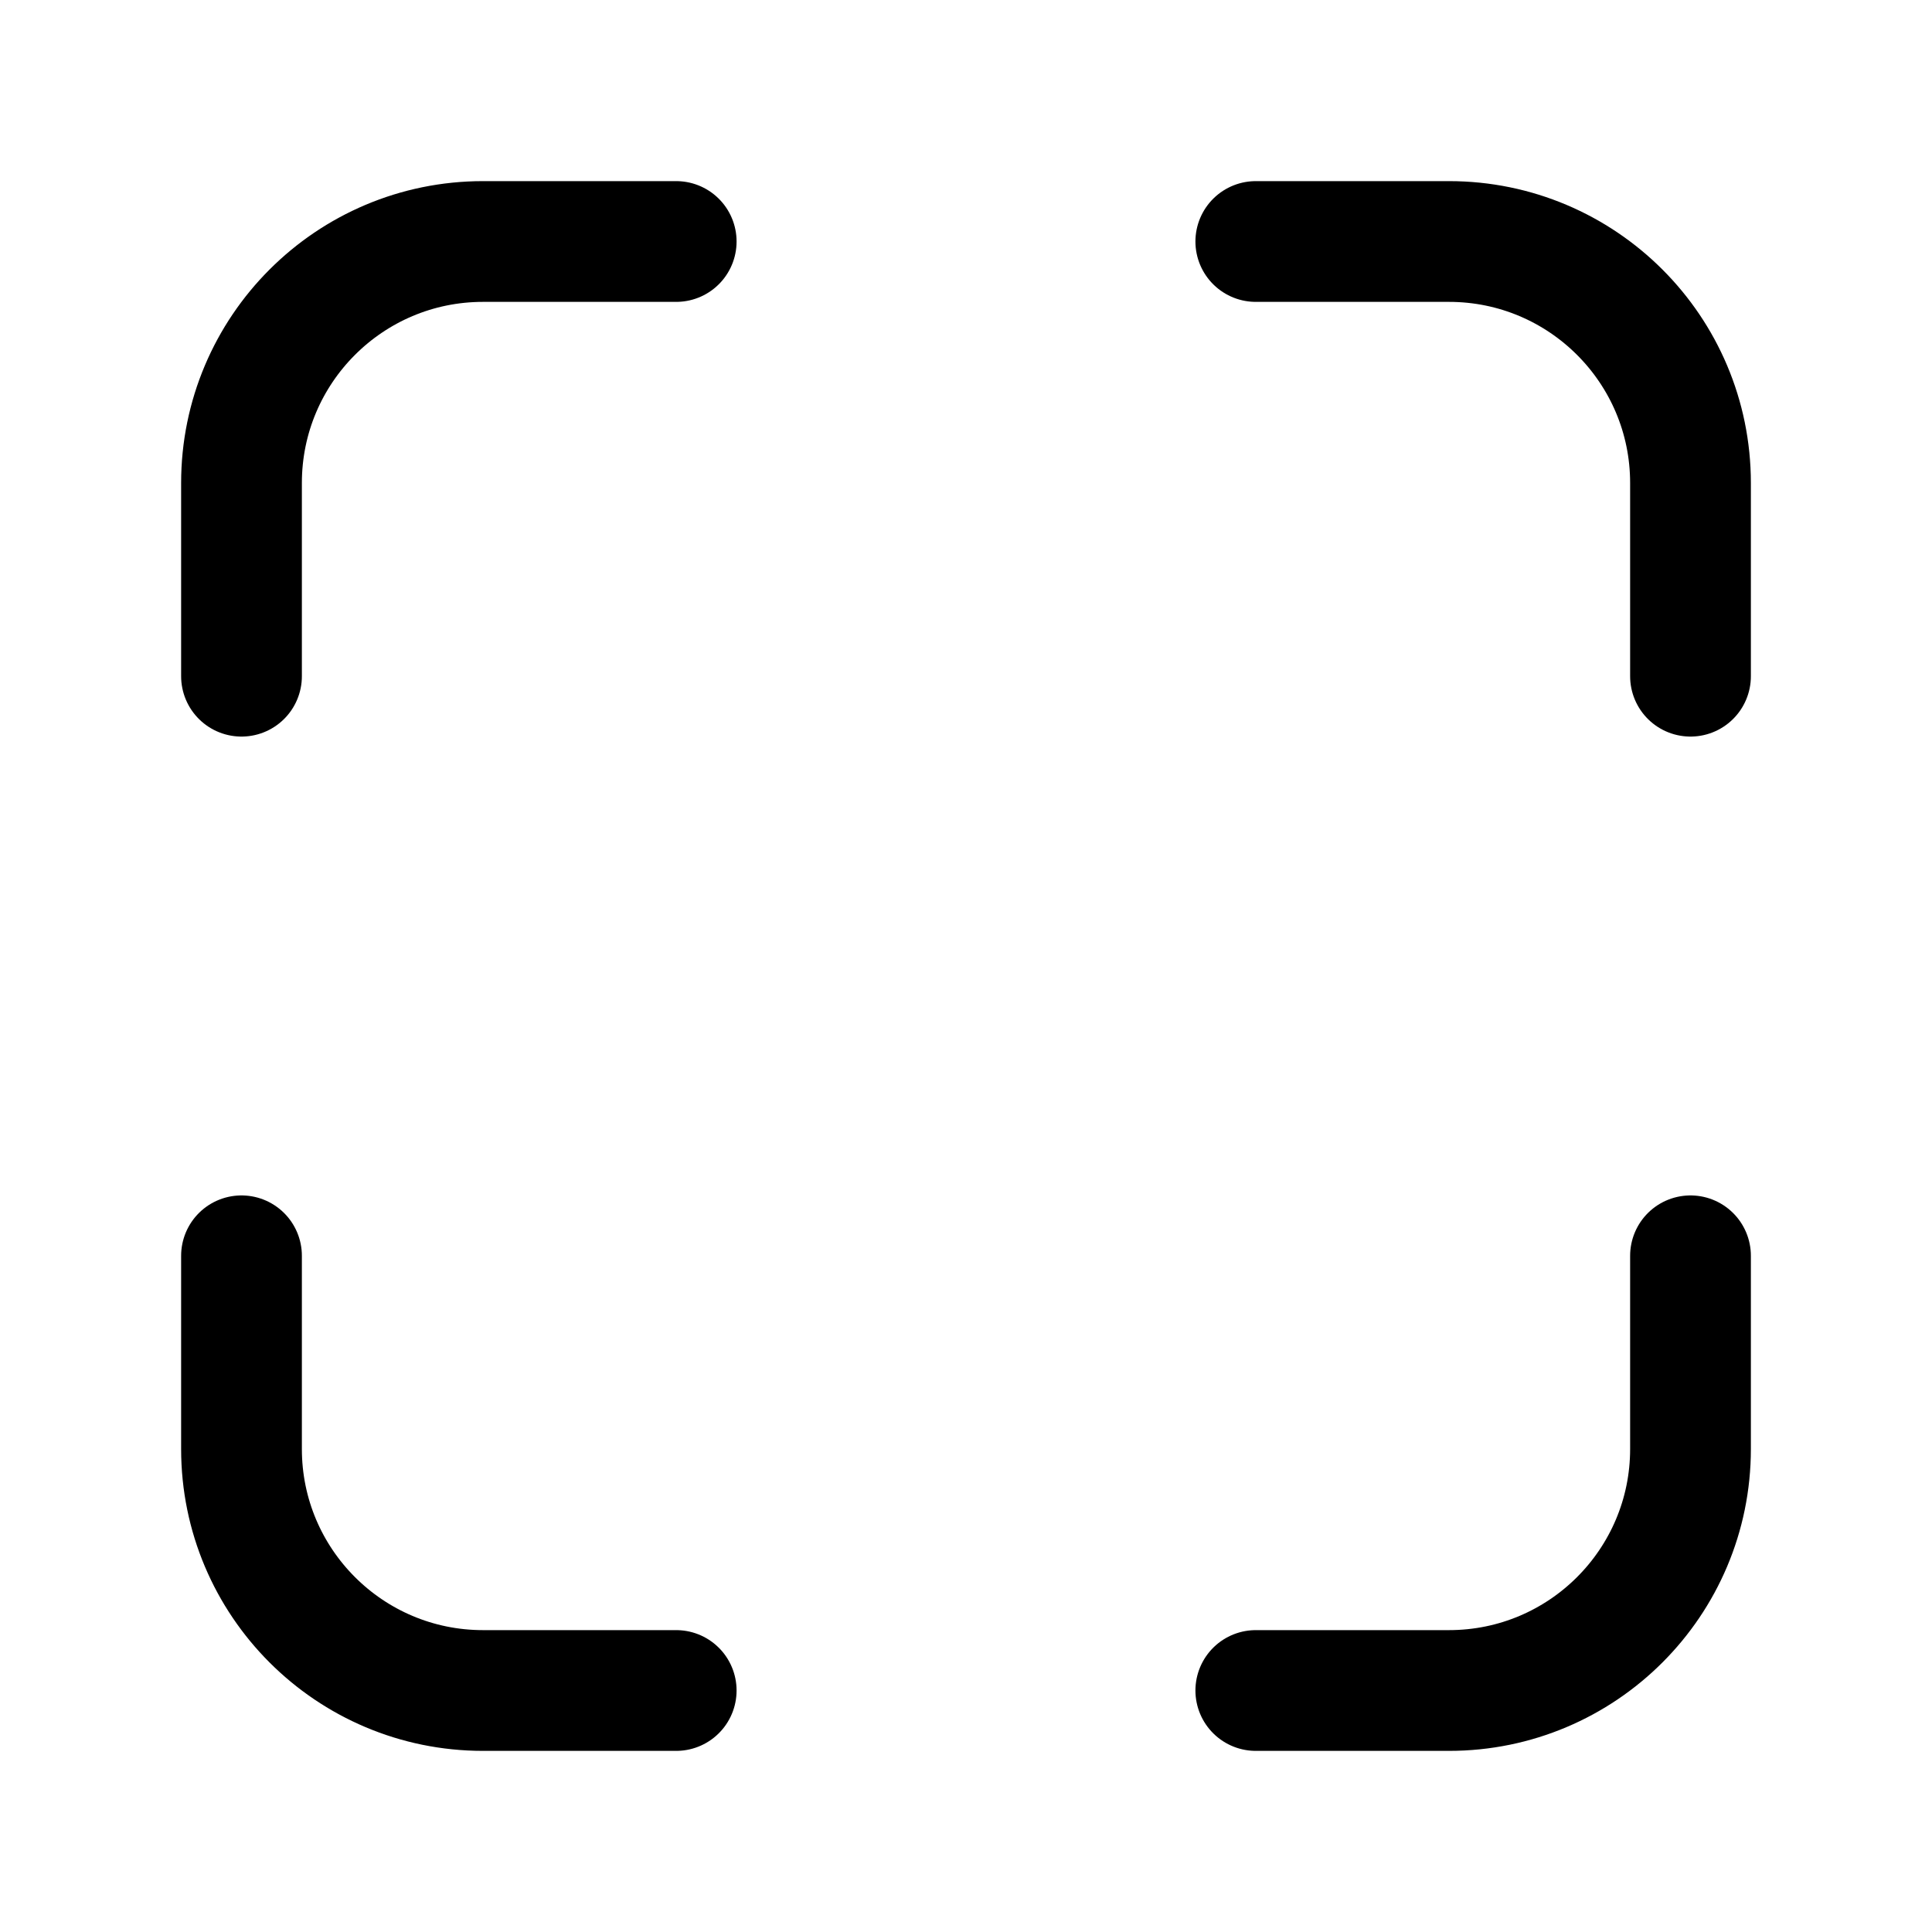
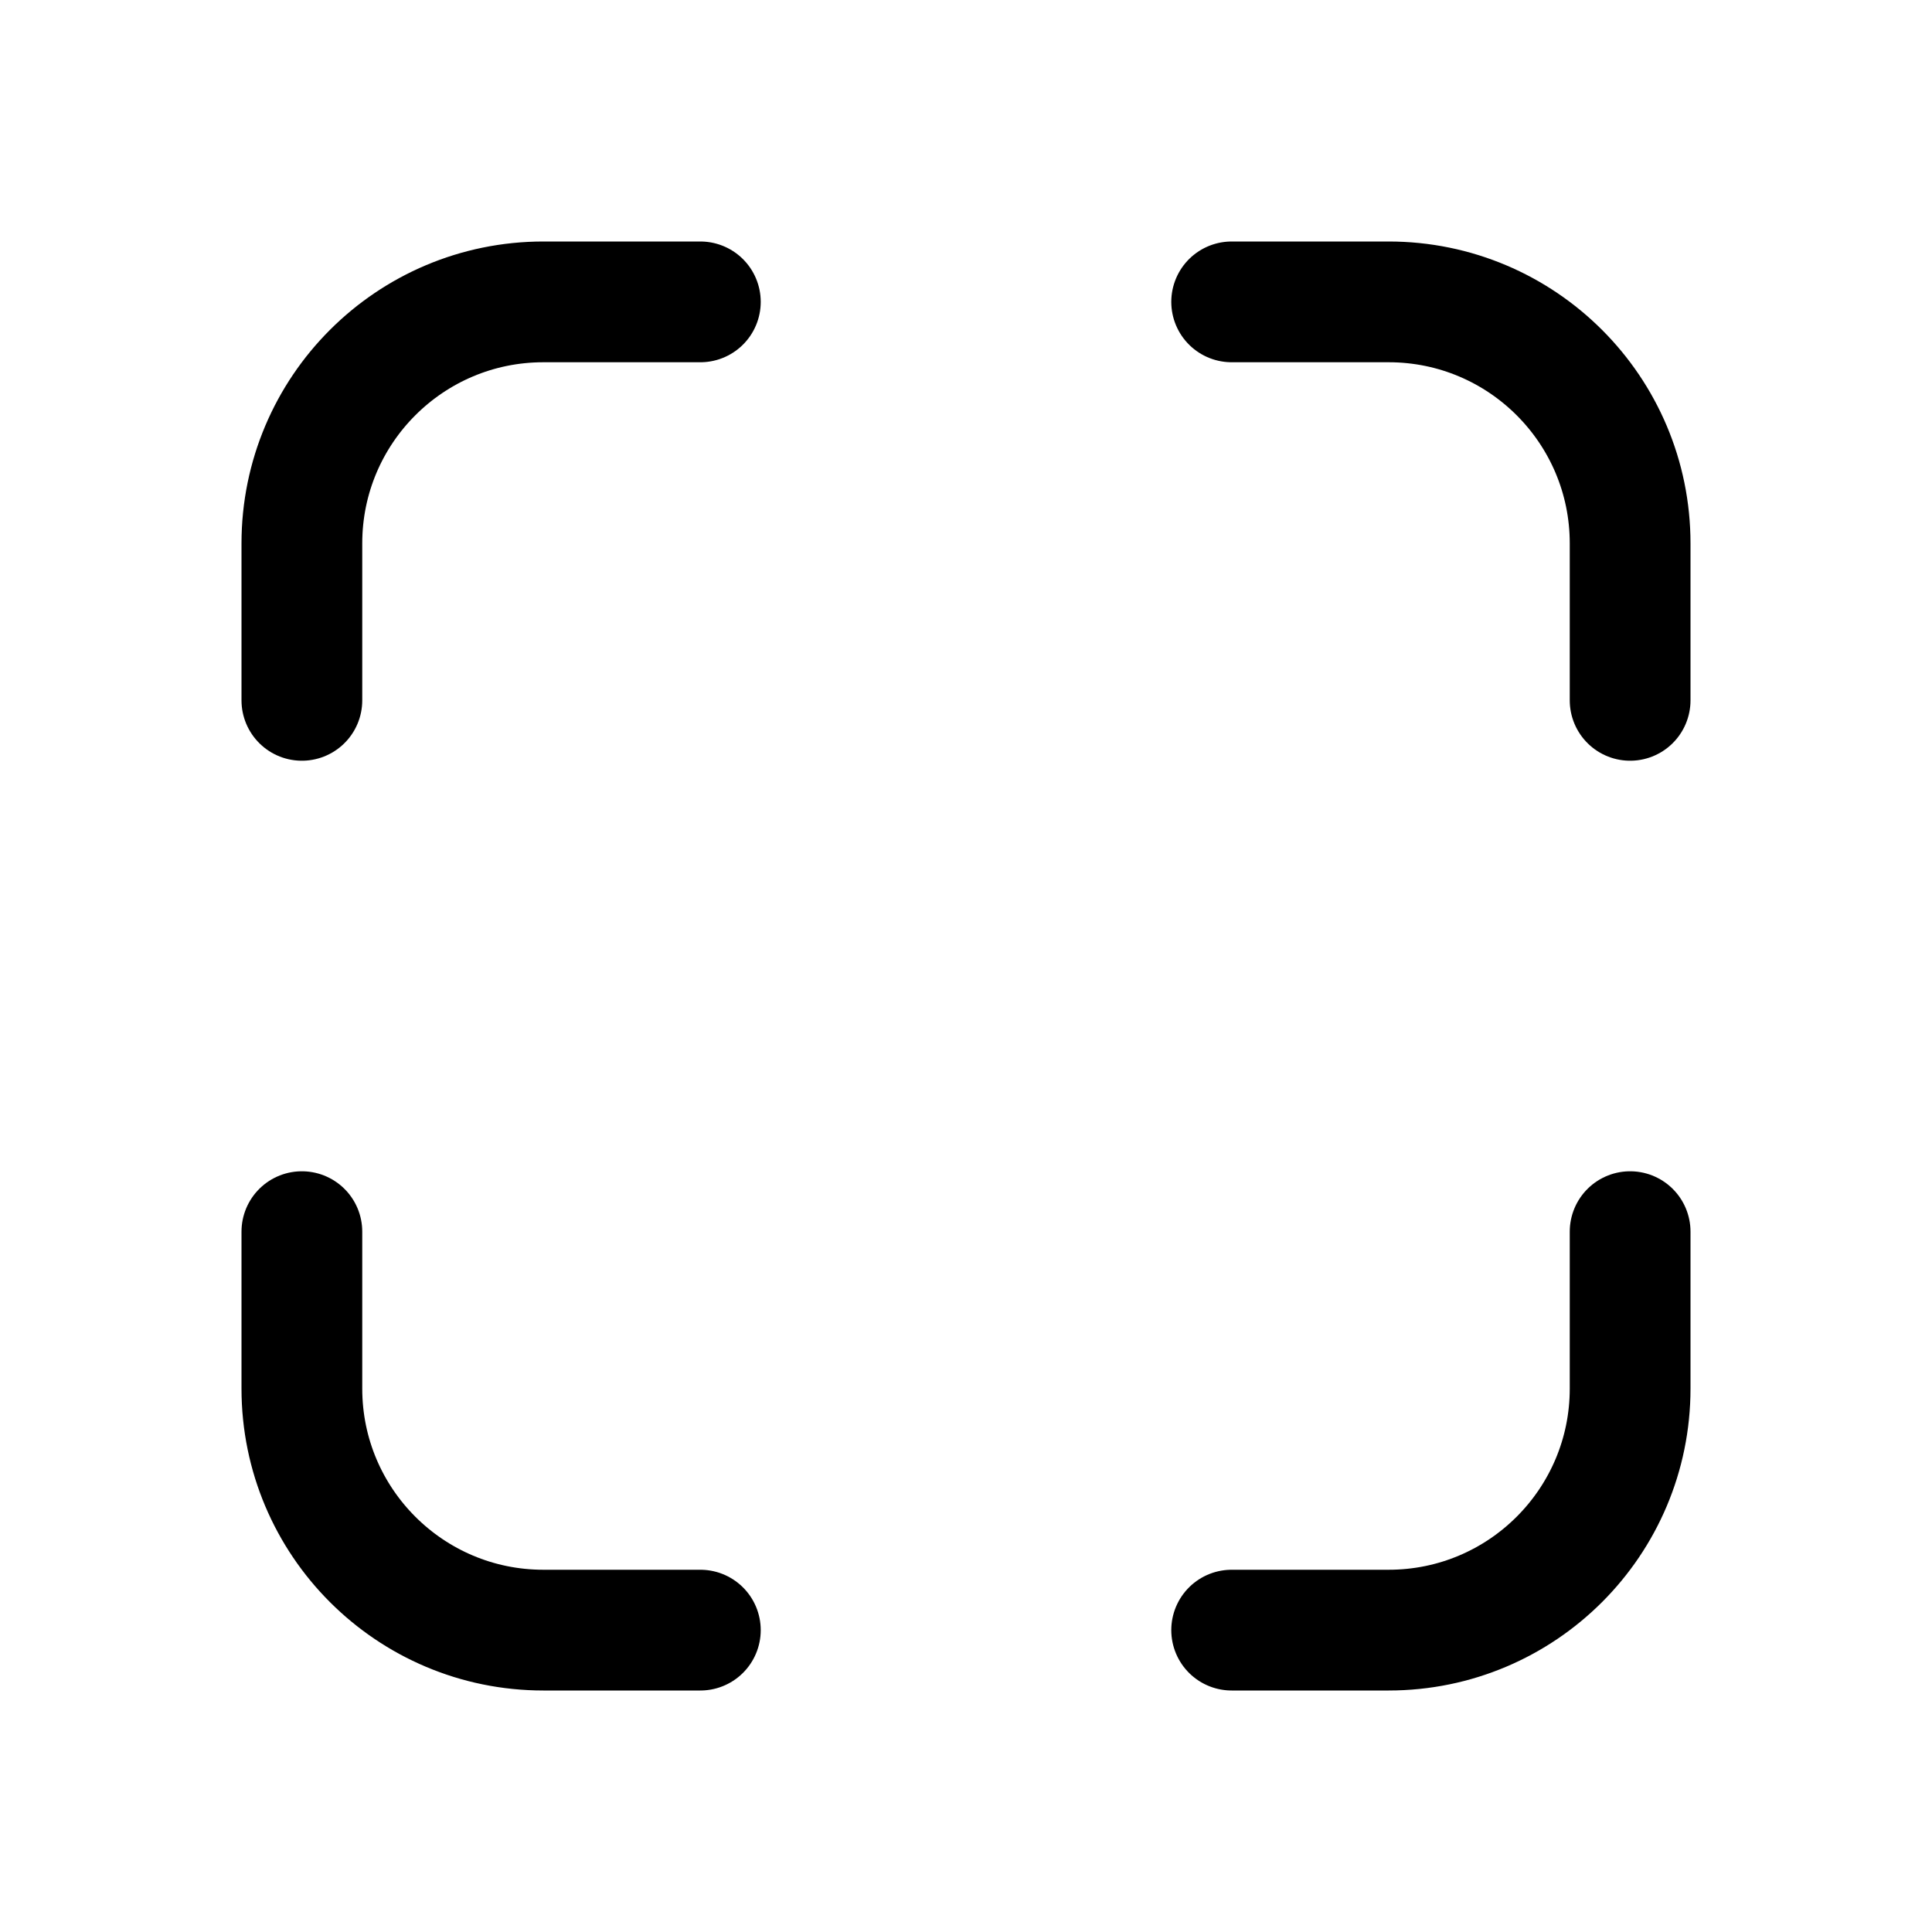
<svg xmlns="http://www.w3.org/2000/svg" fill="none" viewBox="0 0 16 16">
-   <path stroke="#000" stroke-linecap="round" d="M2 5.6V4a2 2 0 0 1 2-2h1.6M2 10.4V12a2 2 0 0 0 2 2h1.6M14 5.6V4a2 2 0 0 0-2-2h-1.6m3.6 8.4V12a2 2 0 0 1-2 2h-1.6" />
+   <path stroke="#000" stroke-linecap="round" d="M2.5 5.8V4.5a2 2 0 0 1 2-2h1.3m-3.3 7.7v1.3a2 2 0 0 0 2 2h1.3m7.7-7.7V4.5a2 2 0 0 0-2-2h-1.3m3.3 7.7v1.3a2 2 0 0 1-2 2h-1.3" />
</svg>
